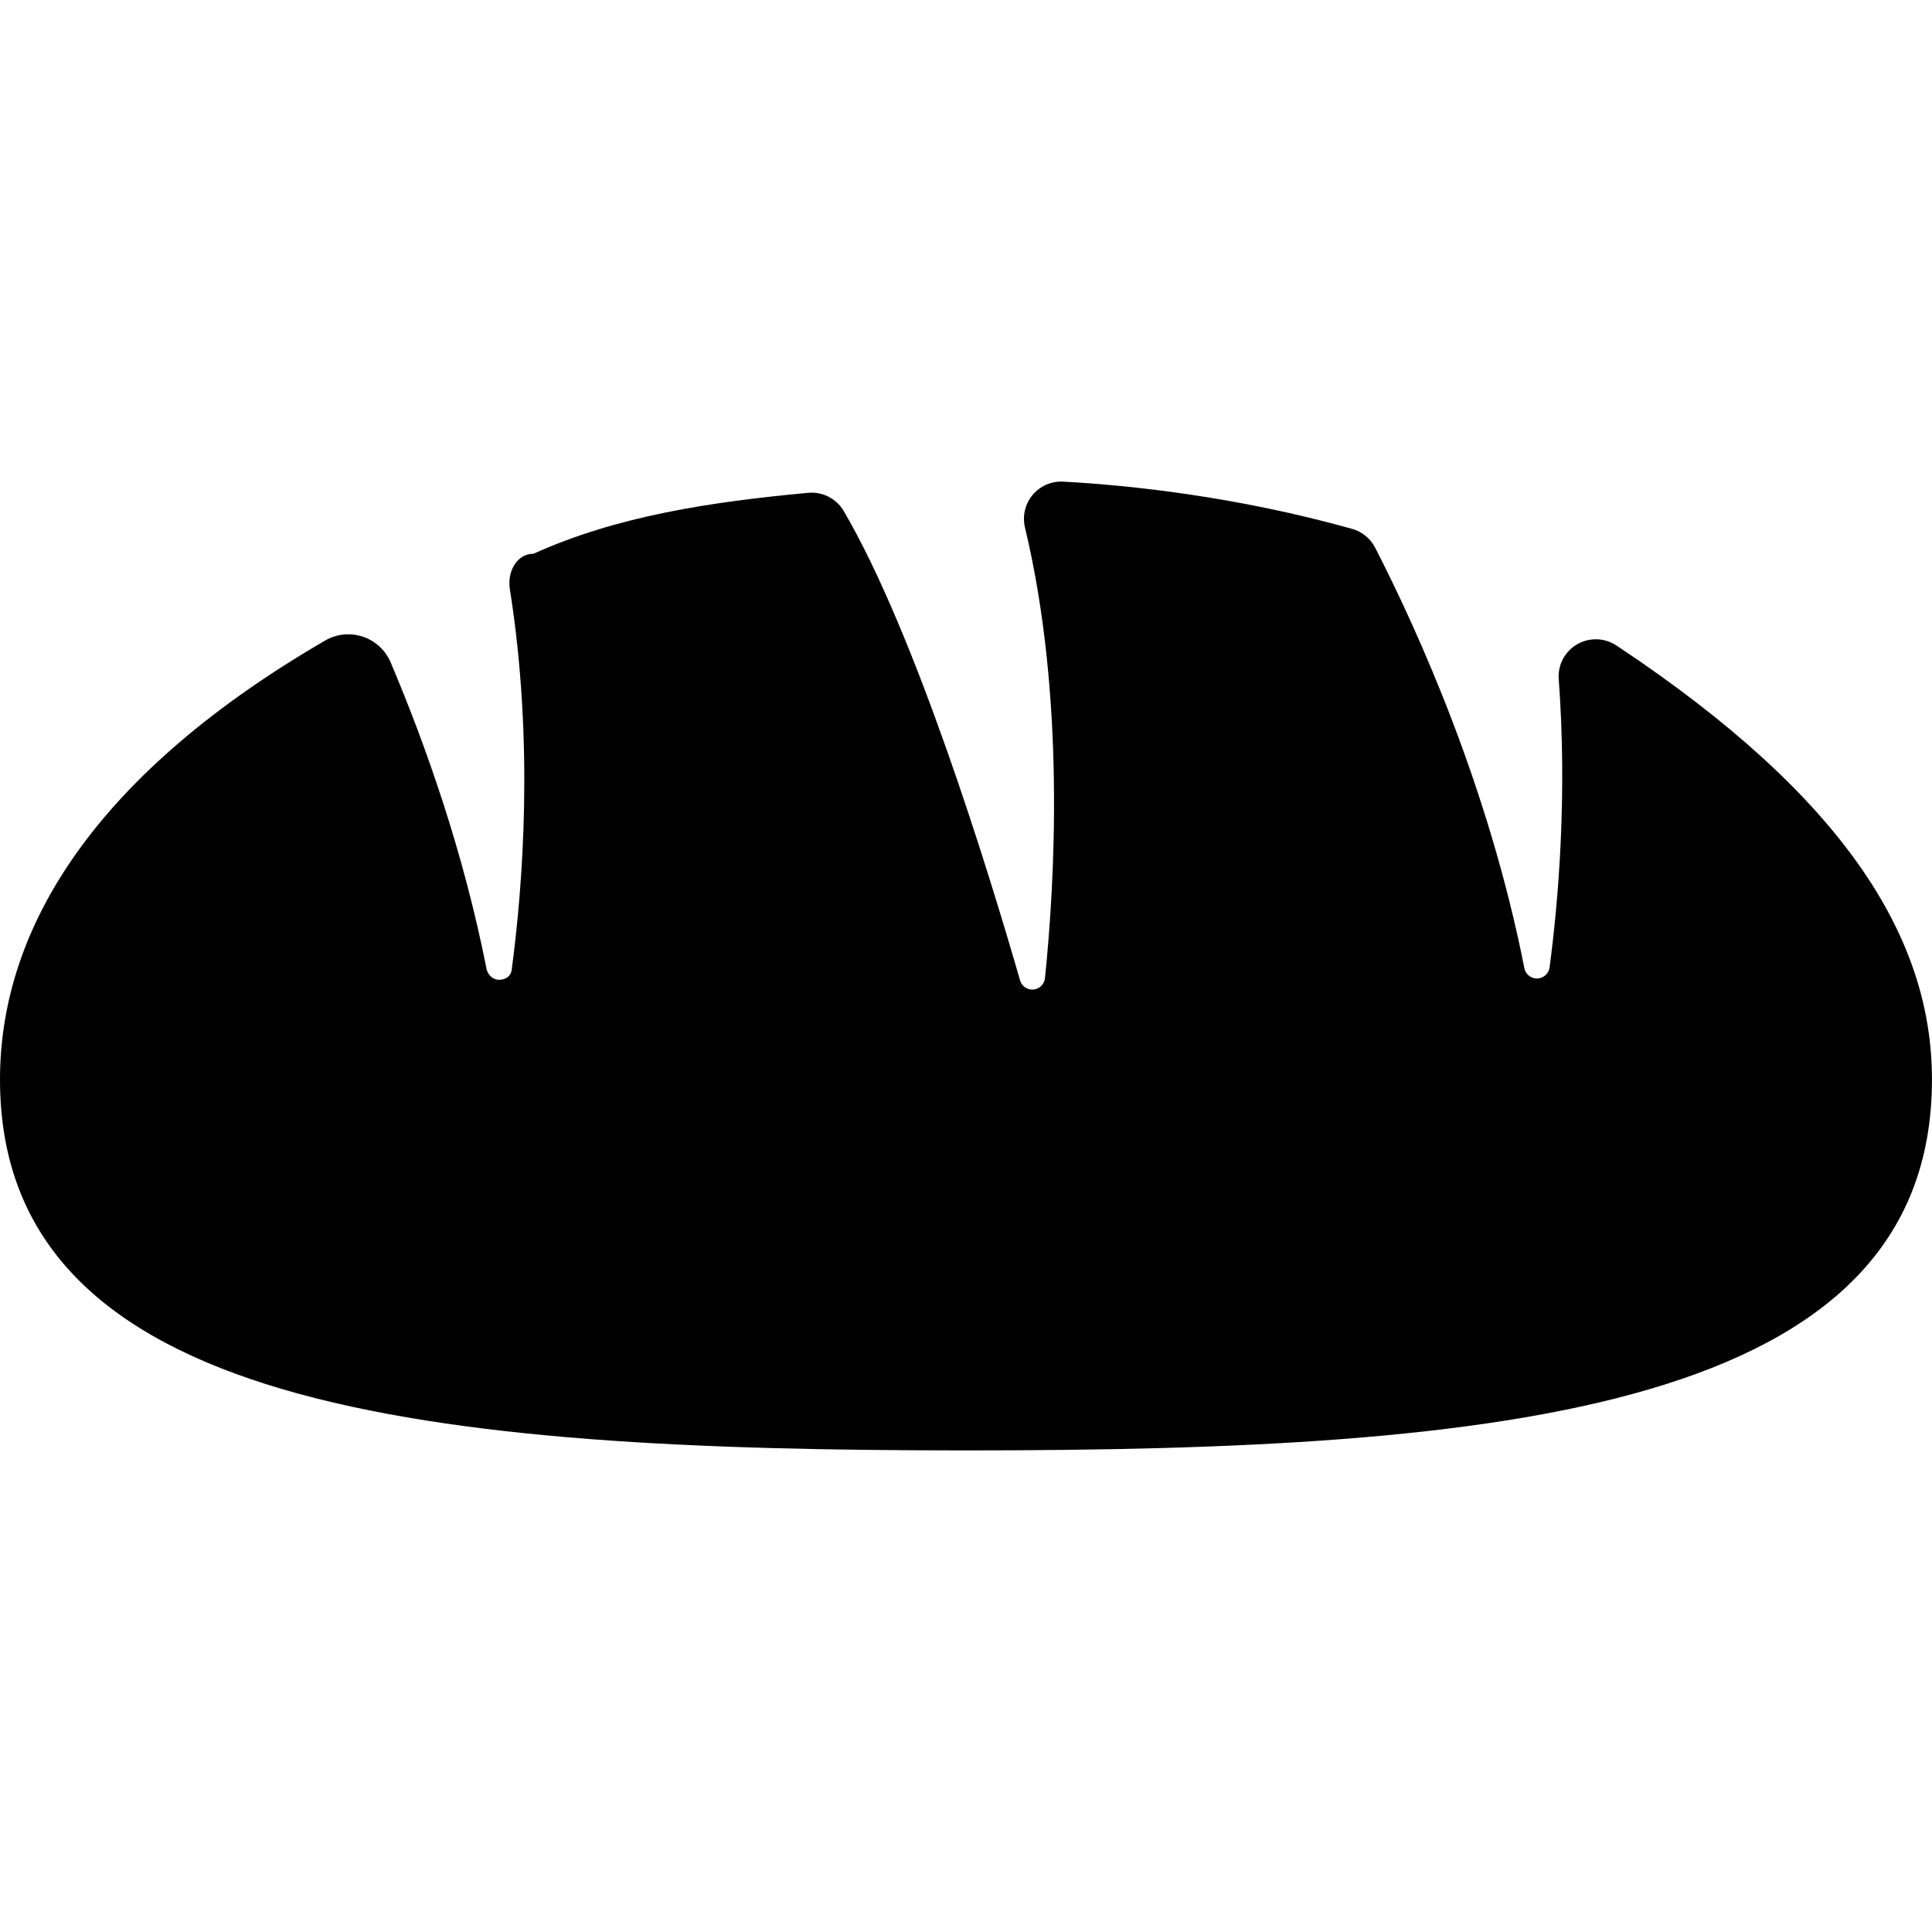
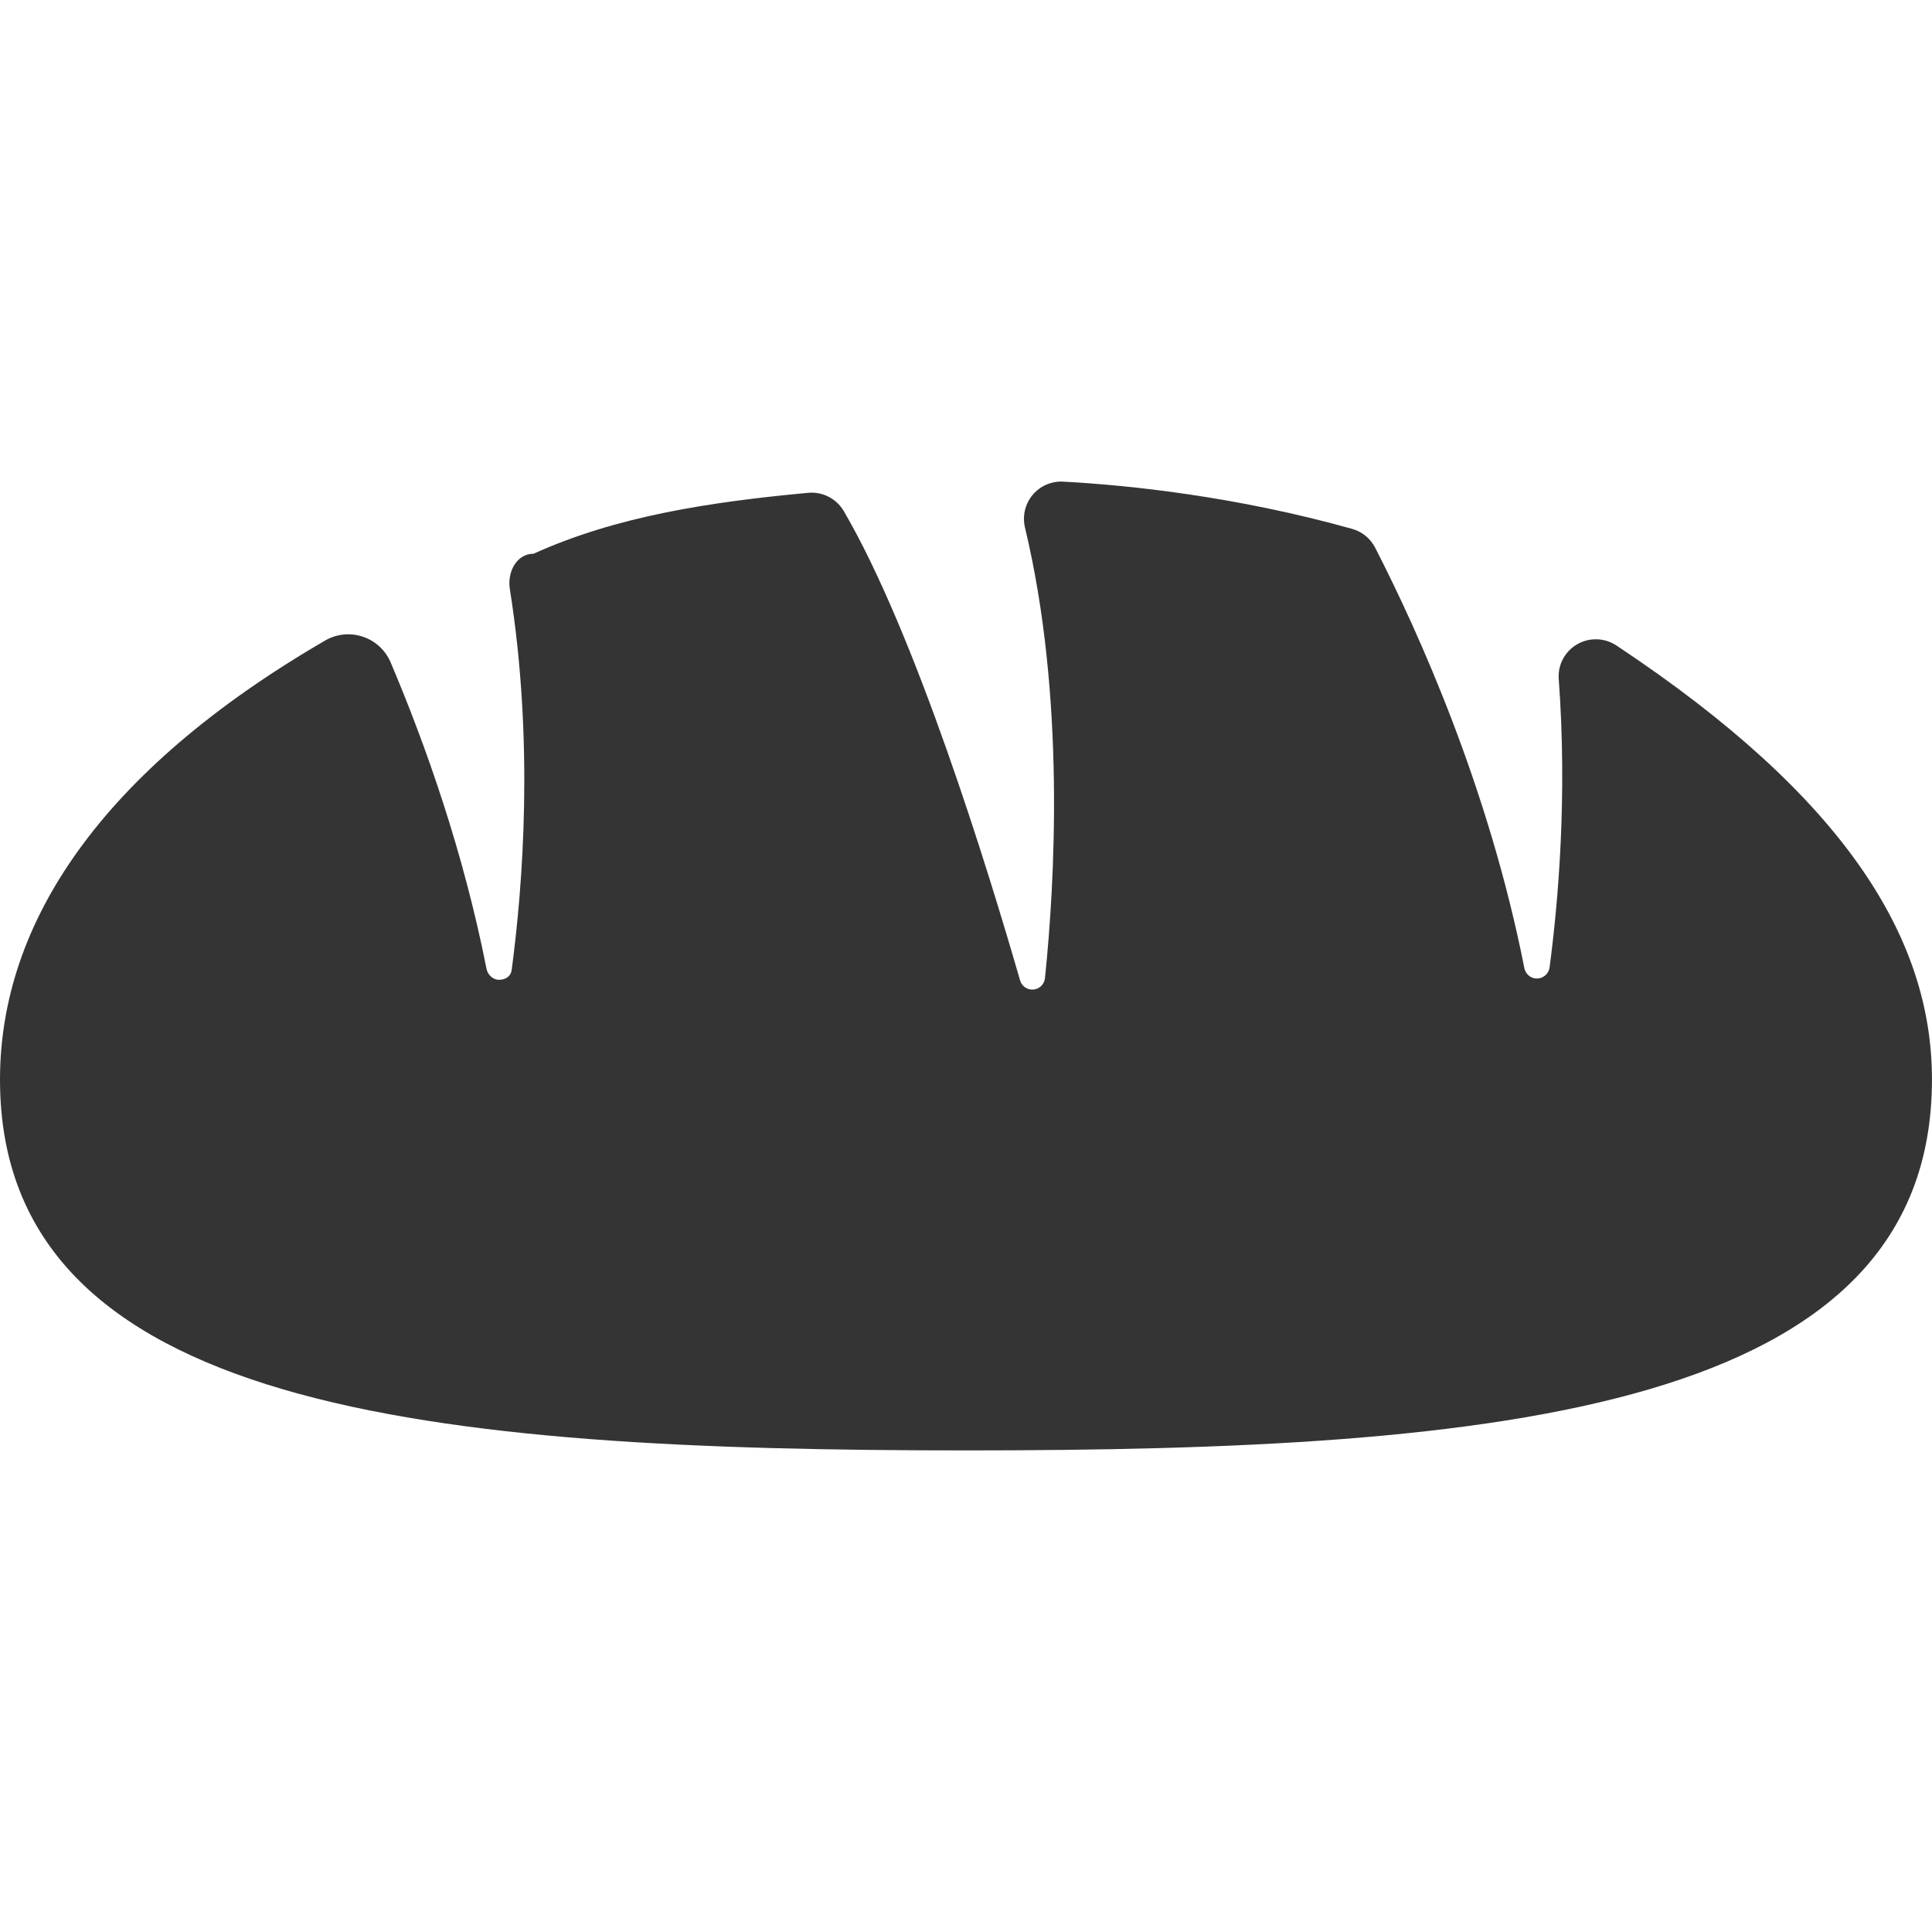
<svg xmlns="http://www.w3.org/2000/svg" version="1.1" id="Capa_1" x="0px" y="0px" width="47.342px" height="47.342px" viewBox="0 0 47.342 47.342" style="enable-background:new 0 0 47.342 47.342;" xml:space="preserve">
  <g>
    <g>
-       <path d="M39.645,15.841c-0.014-0.008-0.025-0.017-0.038-0.025c-0.29-0.191-0.664-0.202-0.964-0.026    c-0.301,0.176-0.475,0.507-0.447,0.854c0.21,2.857-0.008,5.423-0.225,7.063c-0.021,0.151-0.147,0.265-0.301,0.271    c-0.152,0.005-0.285-0.103-0.316-0.251c-0.871-4.412-2.584-8.213-3.656-10.305c-0.116-0.226-0.32-0.393-0.564-0.462    c-2.828-0.793-5.451-1.07-7.082-1.158c-0.287-0.016-0.564,0.105-0.75,0.327c-0.184,0.221-0.252,0.517-0.186,0.797    c0.995,4.145,0.73,8.72,0.49,11.043c-0.016,0.149-0.135,0.267-0.283,0.279c-0.148,0.014-0.286-0.081-0.327-0.224    c-0.784-2.719-2.561-8.494-4.32-11.5c-0.179-0.306-0.52-0.481-0.872-0.448c-2.388,0.223-4.684,0.566-6.73,1.493    c-0.001,0-0.001,0-0.002,0c-0.405,0-0.646,0.435-0.579,0.863c0.596,3.762,0.32,7.263,0.045,9.34    c-0.021,0.151-0.146,0.232-0.3,0.237c-0.152,0.005-0.286-0.117-0.316-0.268c-0.563-2.852-1.48-5.458-2.348-7.506    c-0.126-0.298-0.374-0.531-0.682-0.633c-0.307-0.103-0.643-0.07-0.923,0.093C2.459,18.895,0,22.635,0,26.454    c0,8.124,10.598,9.087,23.671,9.087c13.073,0,23.67-0.963,23.67-9.087C47.344,22.953,45.159,19.508,39.645,15.841z" />
+       <path fill="#343434" d="M39.645,15.841c-0.014-0.008-0.025-0.017-0.038-0.025c-0.29-0.191-0.664-0.202-0.964-0.026    c-0.301,0.176-0.475,0.507-0.447,0.854c0.21,2.857-0.008,5.423-0.225,7.063c-0.021,0.151-0.147,0.265-0.301,0.271    c-0.152,0.005-0.285-0.103-0.316-0.251c-0.871-4.412-2.584-8.213-3.656-10.305c-0.116-0.226-0.32-0.393-0.564-0.462    c-2.828-0.793-5.451-1.07-7.082-1.158c-0.287-0.016-0.564,0.105-0.75,0.327c-0.184,0.221-0.252,0.517-0.186,0.797    c0.995,4.145,0.73,8.72,0.49,11.043c-0.016,0.149-0.135,0.267-0.283,0.279c-0.148,0.014-0.286-0.081-0.327-0.224    c-0.784-2.719-2.561-8.494-4.32-11.5c-0.179-0.306-0.52-0.481-0.872-0.448c-2.388,0.223-4.684,0.566-6.73,1.493    c-0.001,0-0.001,0-0.002,0c-0.405,0-0.646,0.435-0.579,0.863c0.596,3.762,0.32,7.263,0.045,9.34    c-0.021,0.151-0.146,0.232-0.3,0.237c-0.152,0.005-0.286-0.117-0.316-0.268c-0.563-2.852-1.48-5.458-2.348-7.506    c-0.126-0.298-0.374-0.531-0.682-0.633c-0.307-0.103-0.643-0.07-0.923,0.093C2.459,18.895,0,22.635,0,26.454    c0,8.124,10.598,9.087,23.671,9.087c13.073,0,23.67-0.963,23.67-9.087C47.344,22.953,45.159,19.508,39.645,15.841z" />
    </g>
  </g>
  <g>
</g>
  <g>
</g>
  <g>
</g>
  <g>
</g>
  <g>
</g>
  <g>
</g>
  <g>
</g>
  <g>
</g>
  <g>
</g>
  <g>
</g>
  <g>
</g>
  <g>
</g>
  <g>
</g>
  <g>
</g>
  <g>
</g>
</svg>
